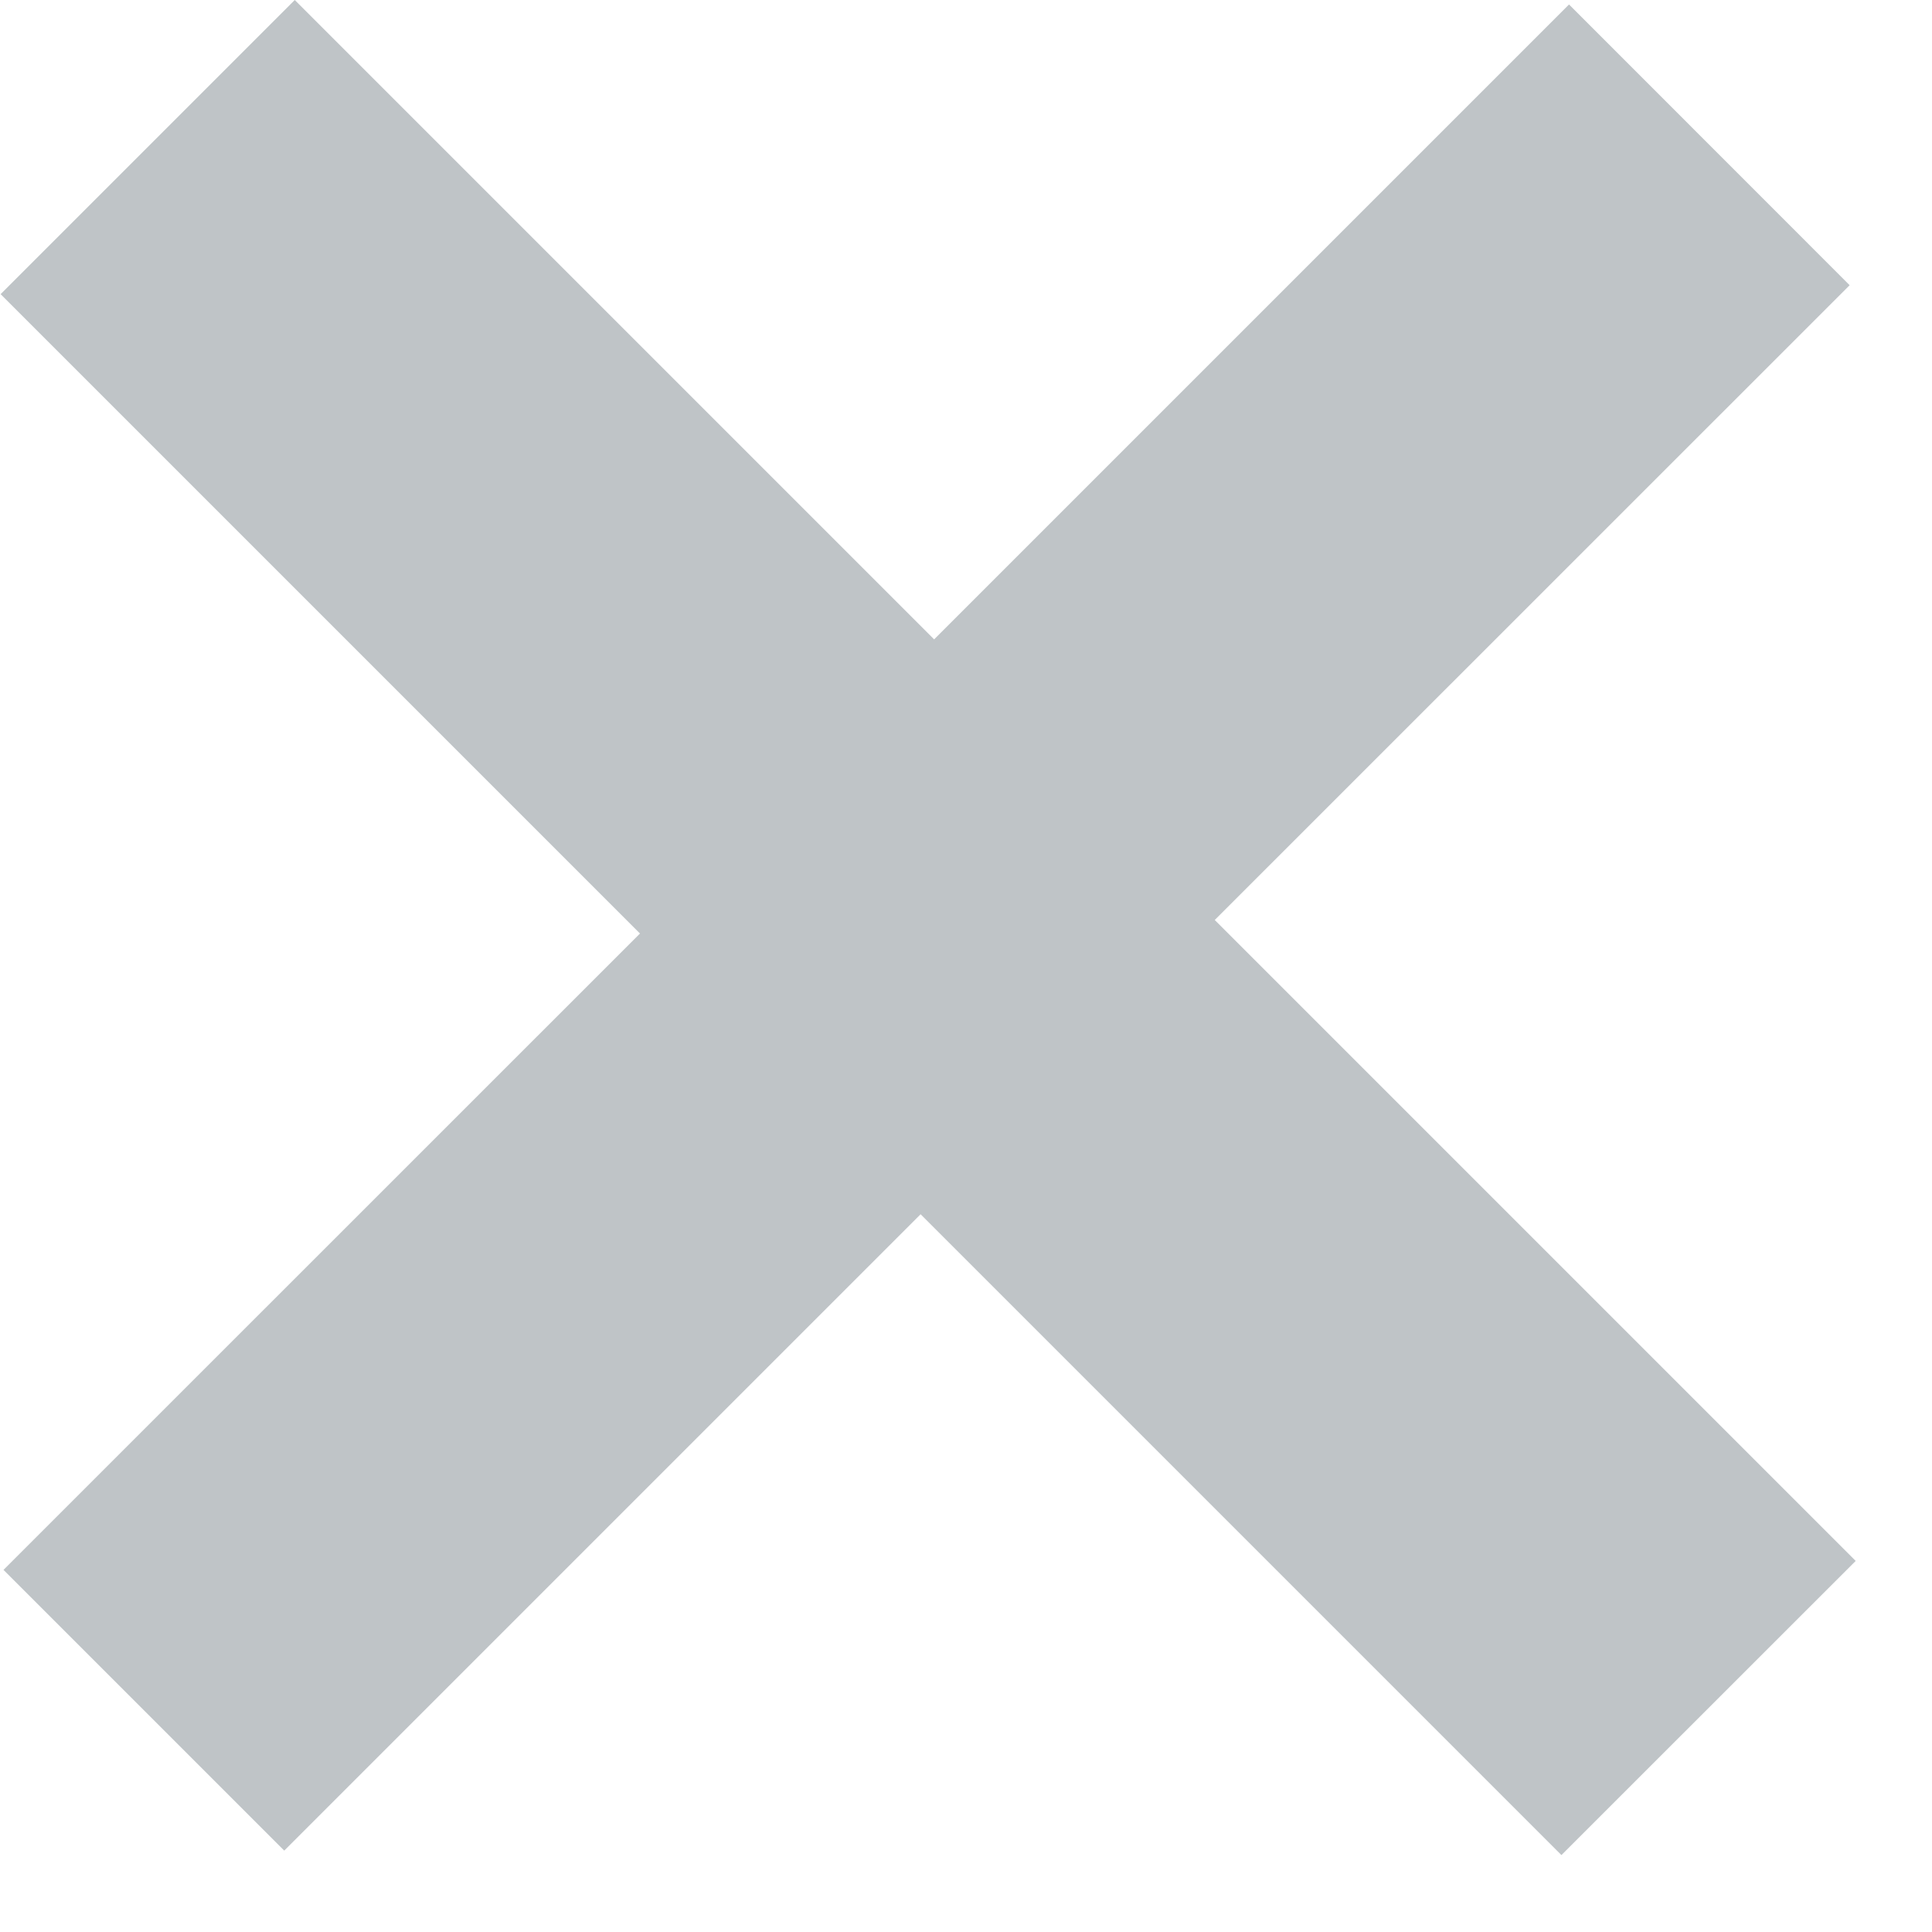
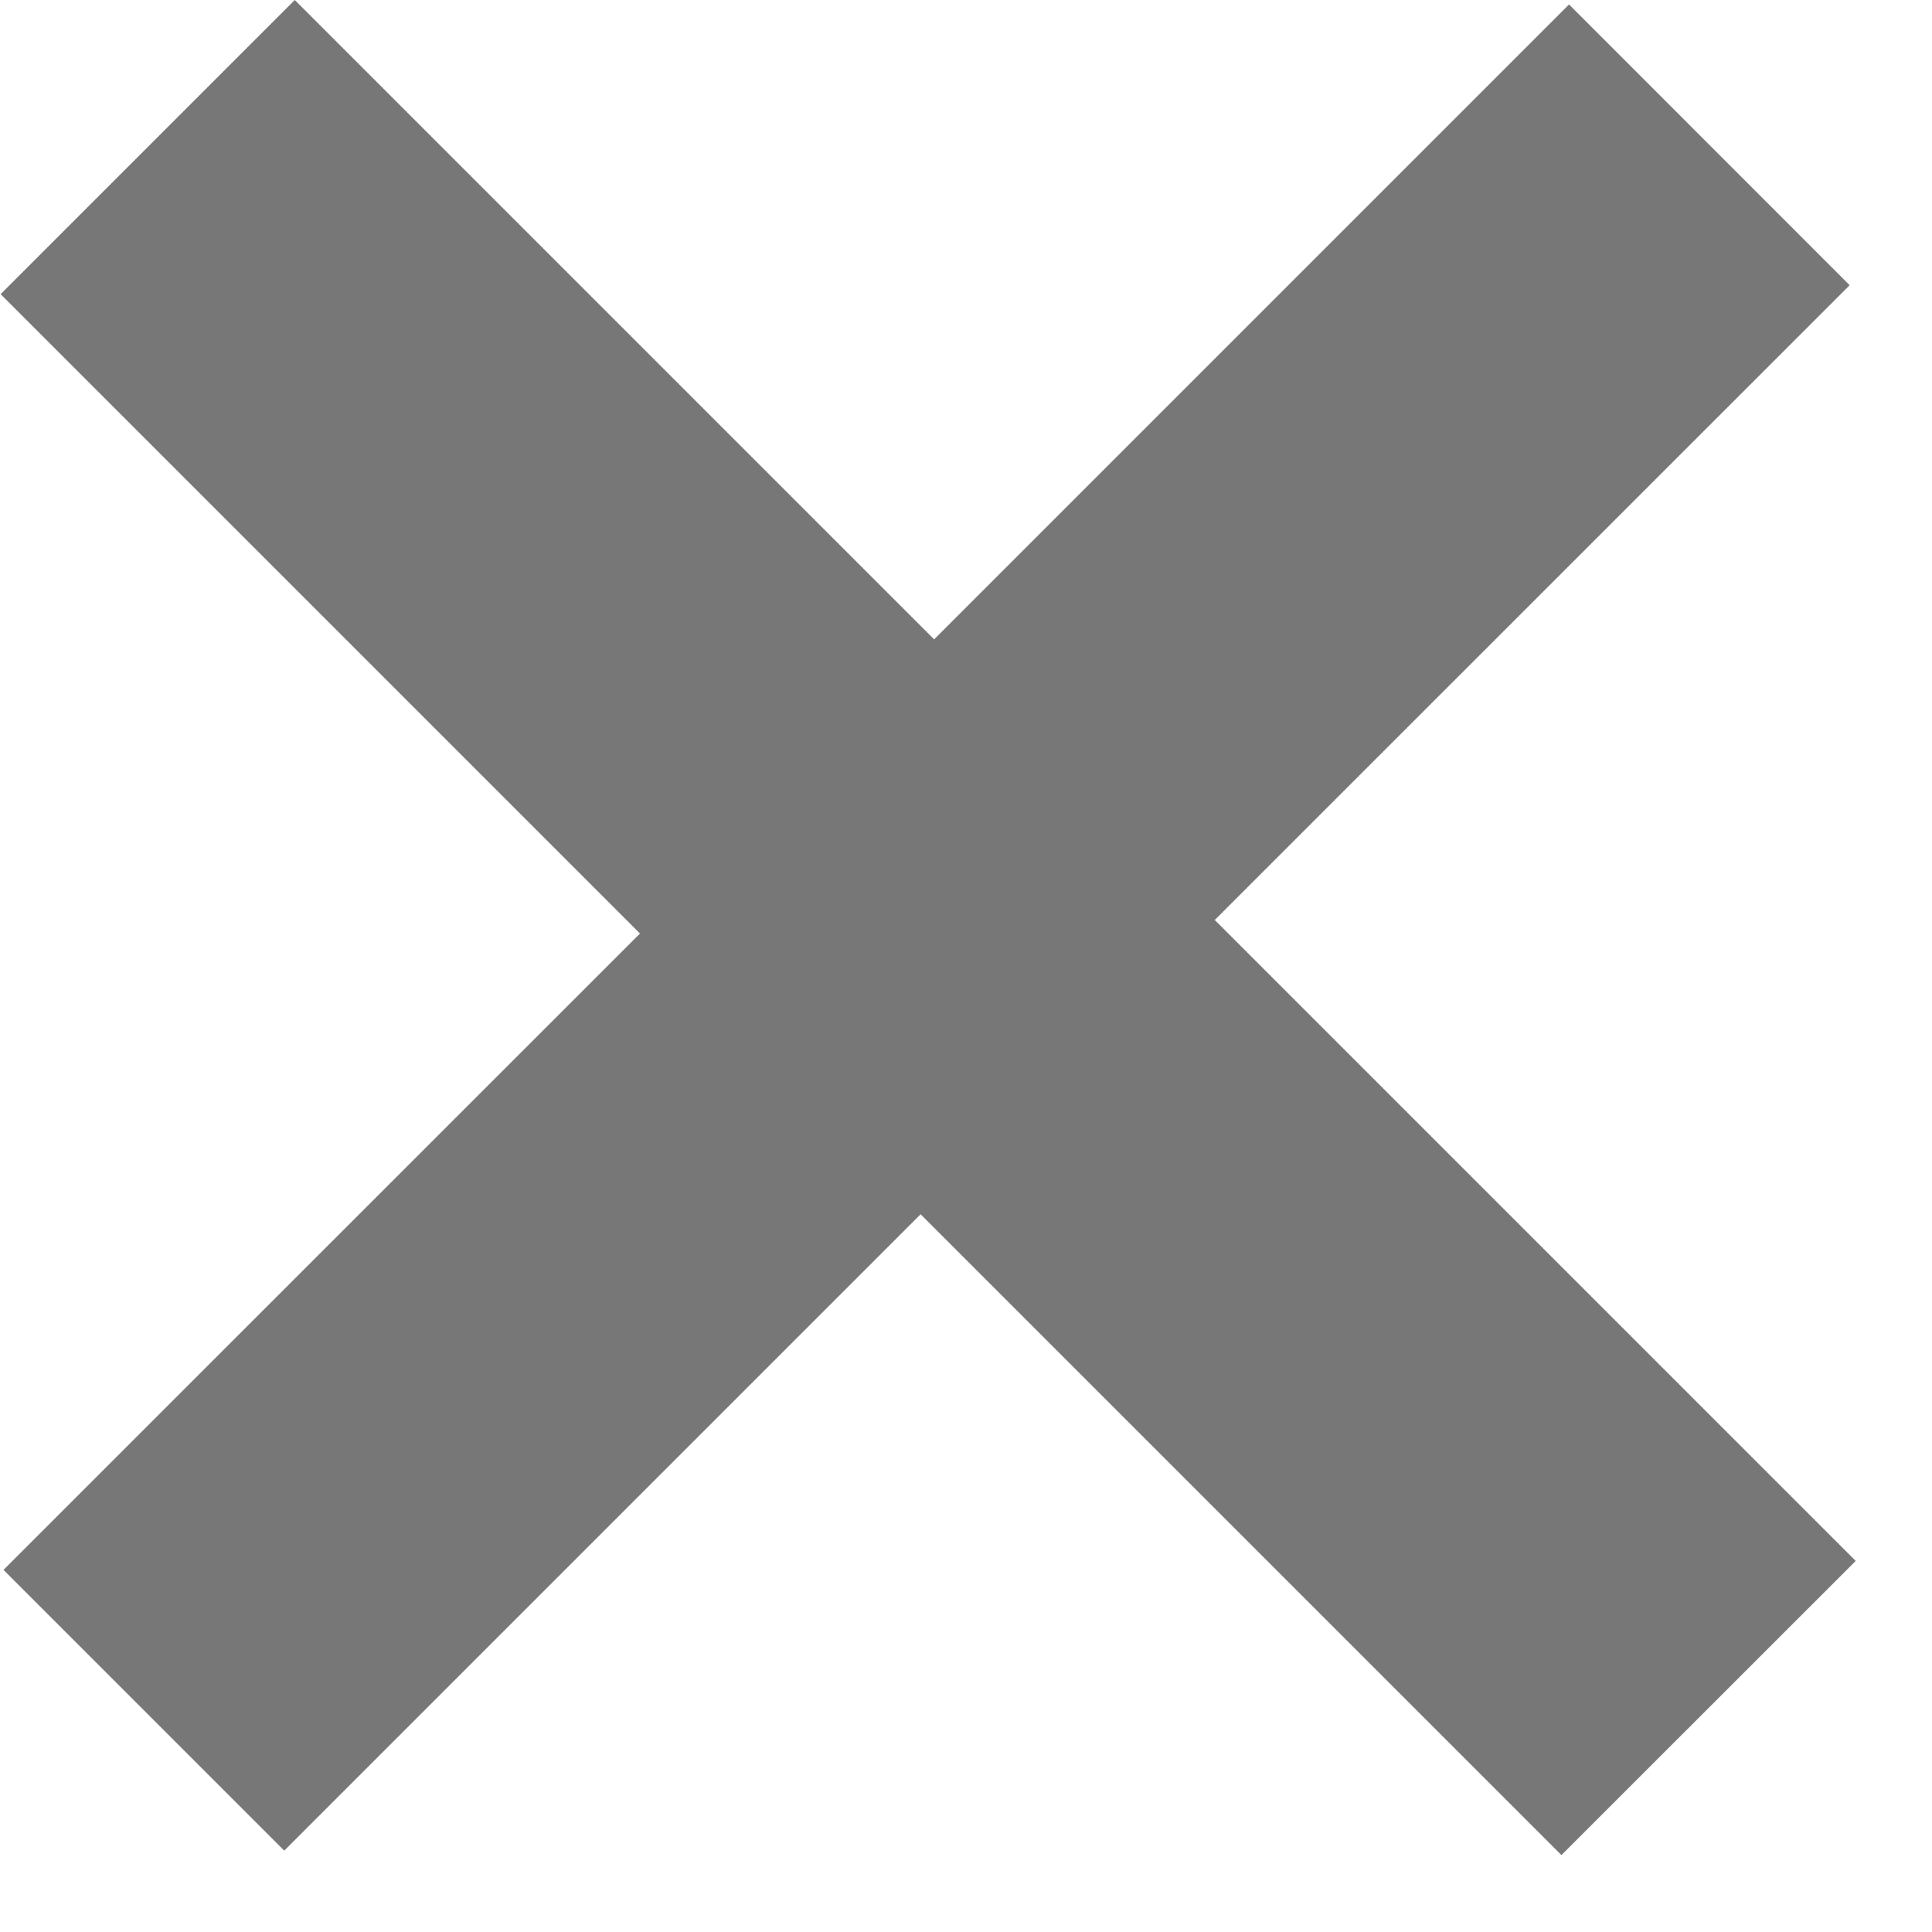
<svg xmlns="http://www.w3.org/2000/svg" width="16" height="16" viewBox="0 0 16 16" fill="none">
-   <path d="M7.624 10.056L2.354 15.326L0.029 13.001L5.3 7.731L0.005 2.436L2.441 0L7.736 5.295L12.994 0.037L15.318 2.362L10.06 7.619L15.368 12.927L12.931 15.363L7.624 10.056Z" fill="#bfc4c7" />
+   <path d="M7.624 10.056L2.354 15.326L0.029 13.001L5.3 7.731L0.005 2.436L2.441 0L7.736 5.295L12.994 0.037L15.318 2.362L10.06 7.619L15.368 12.927L12.931 15.363L7.624 10.056Z" fill="#777777" />
</svg>
